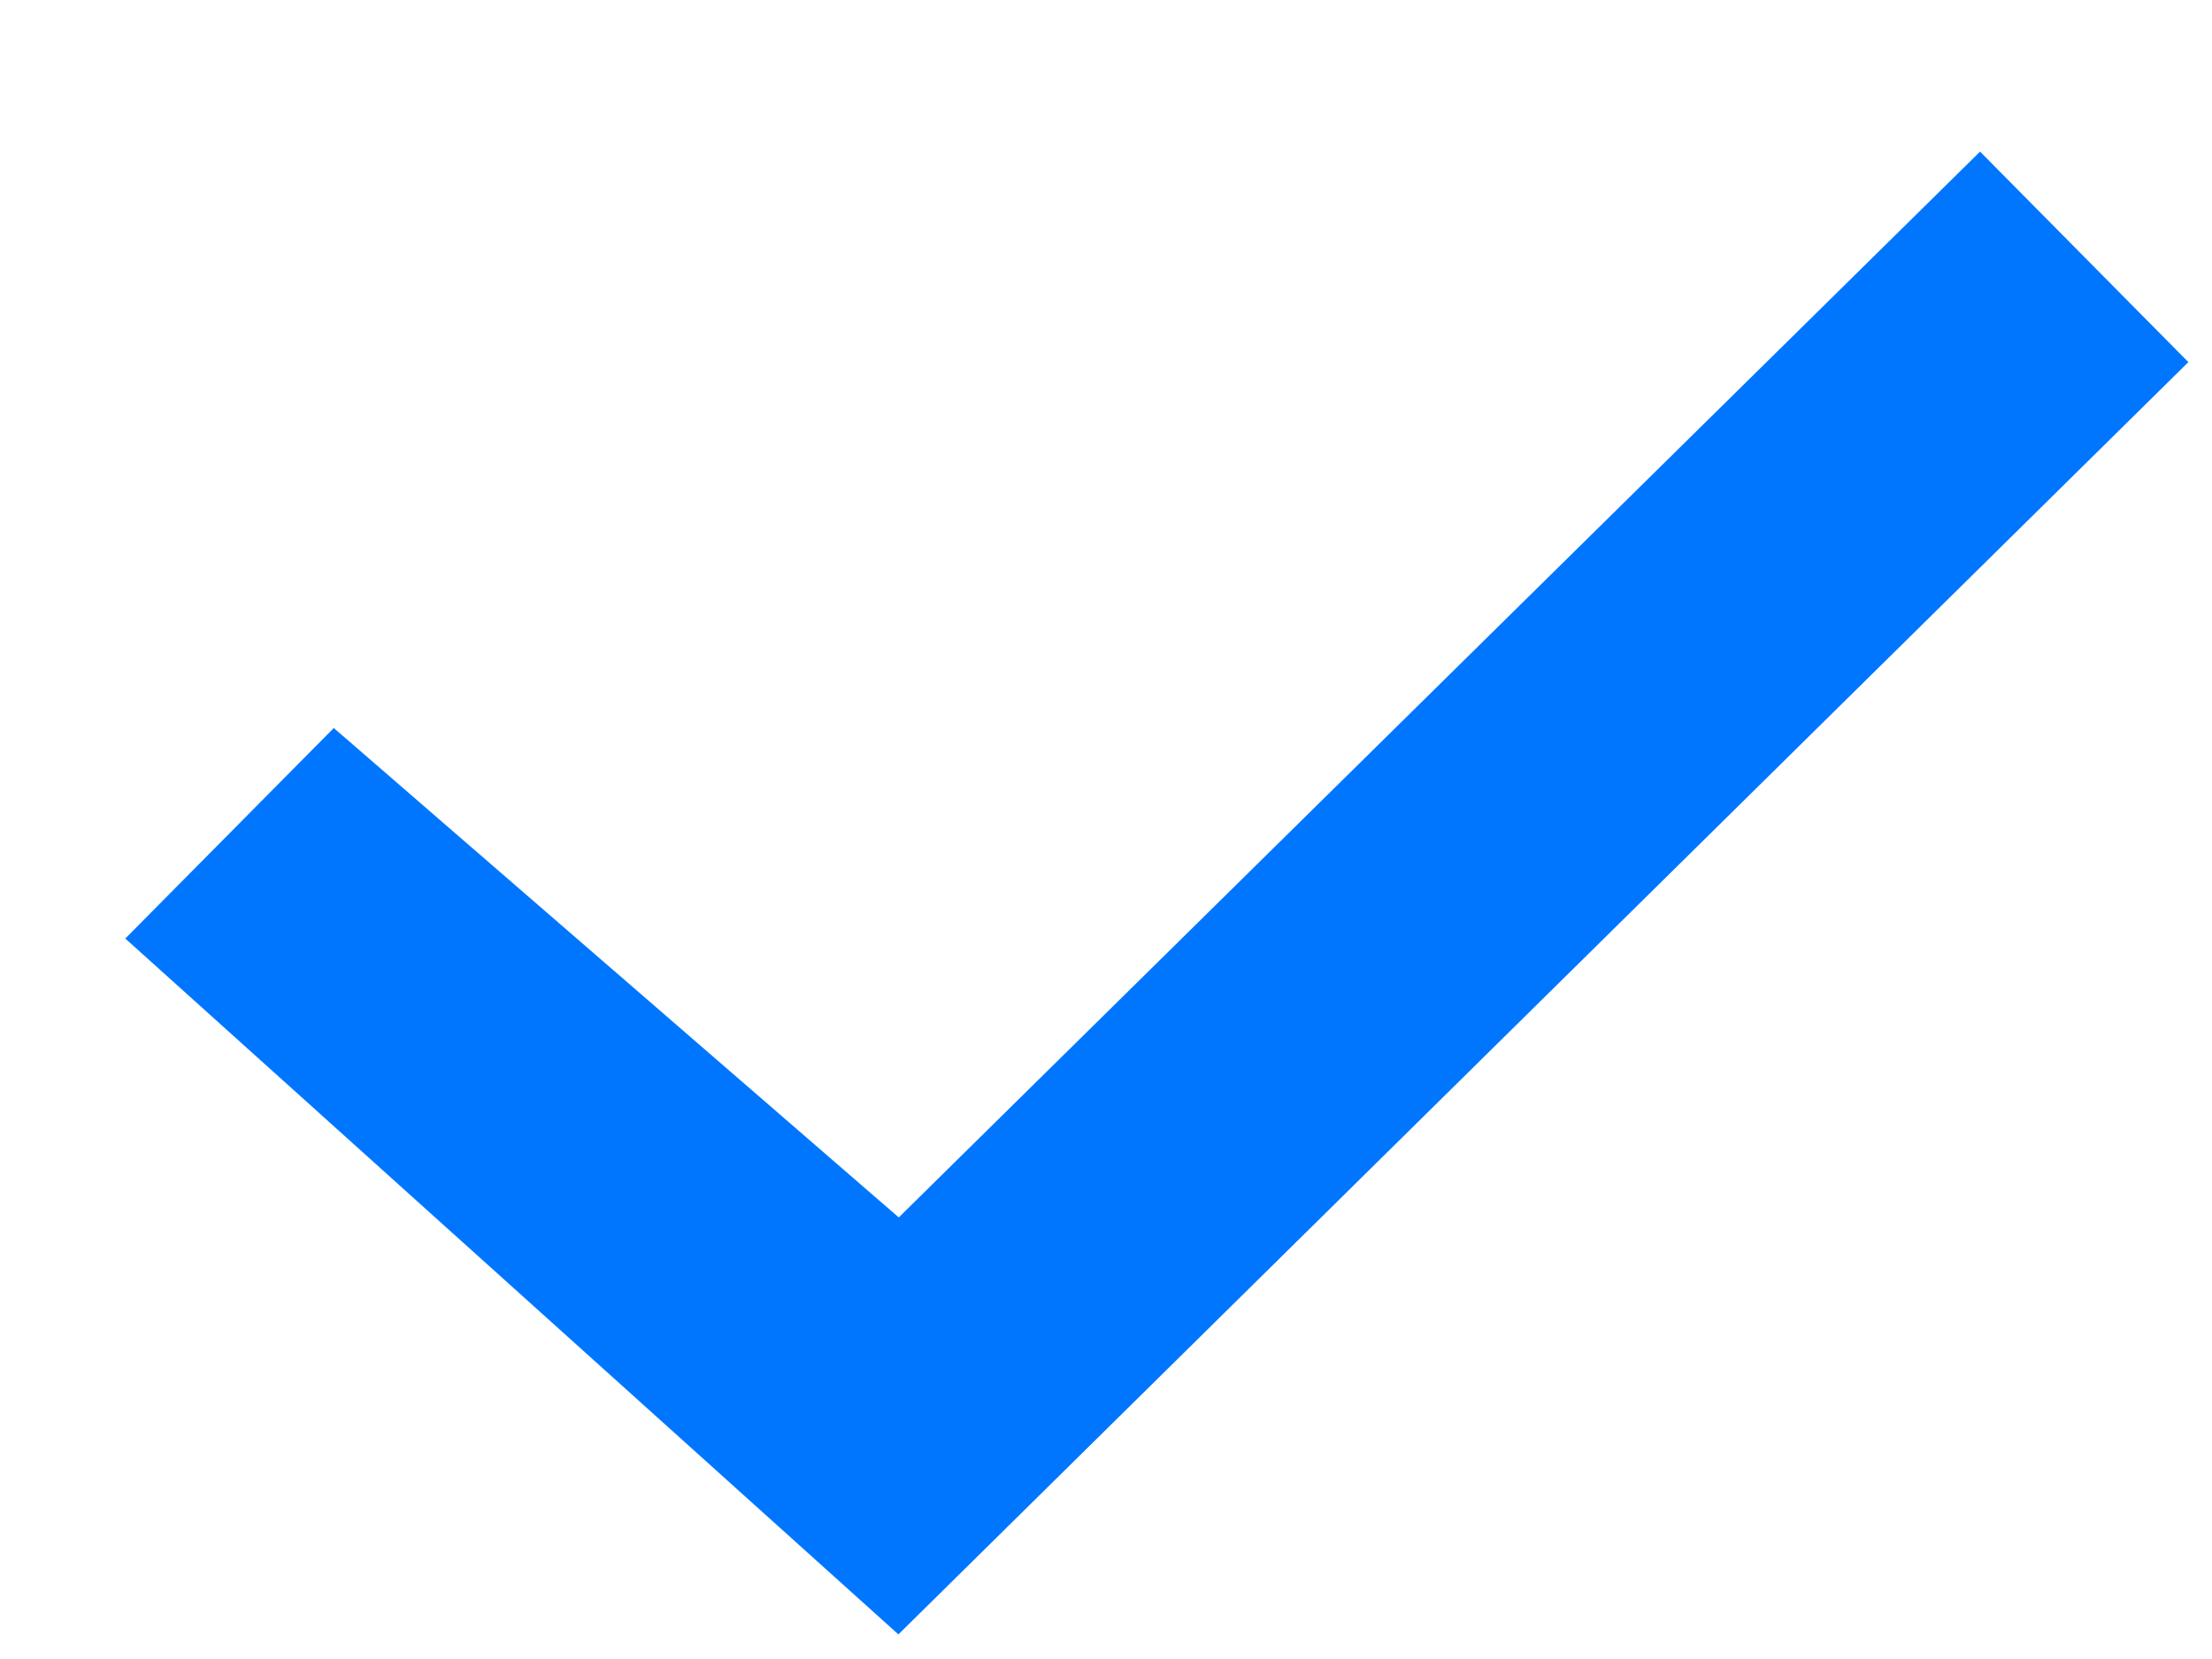
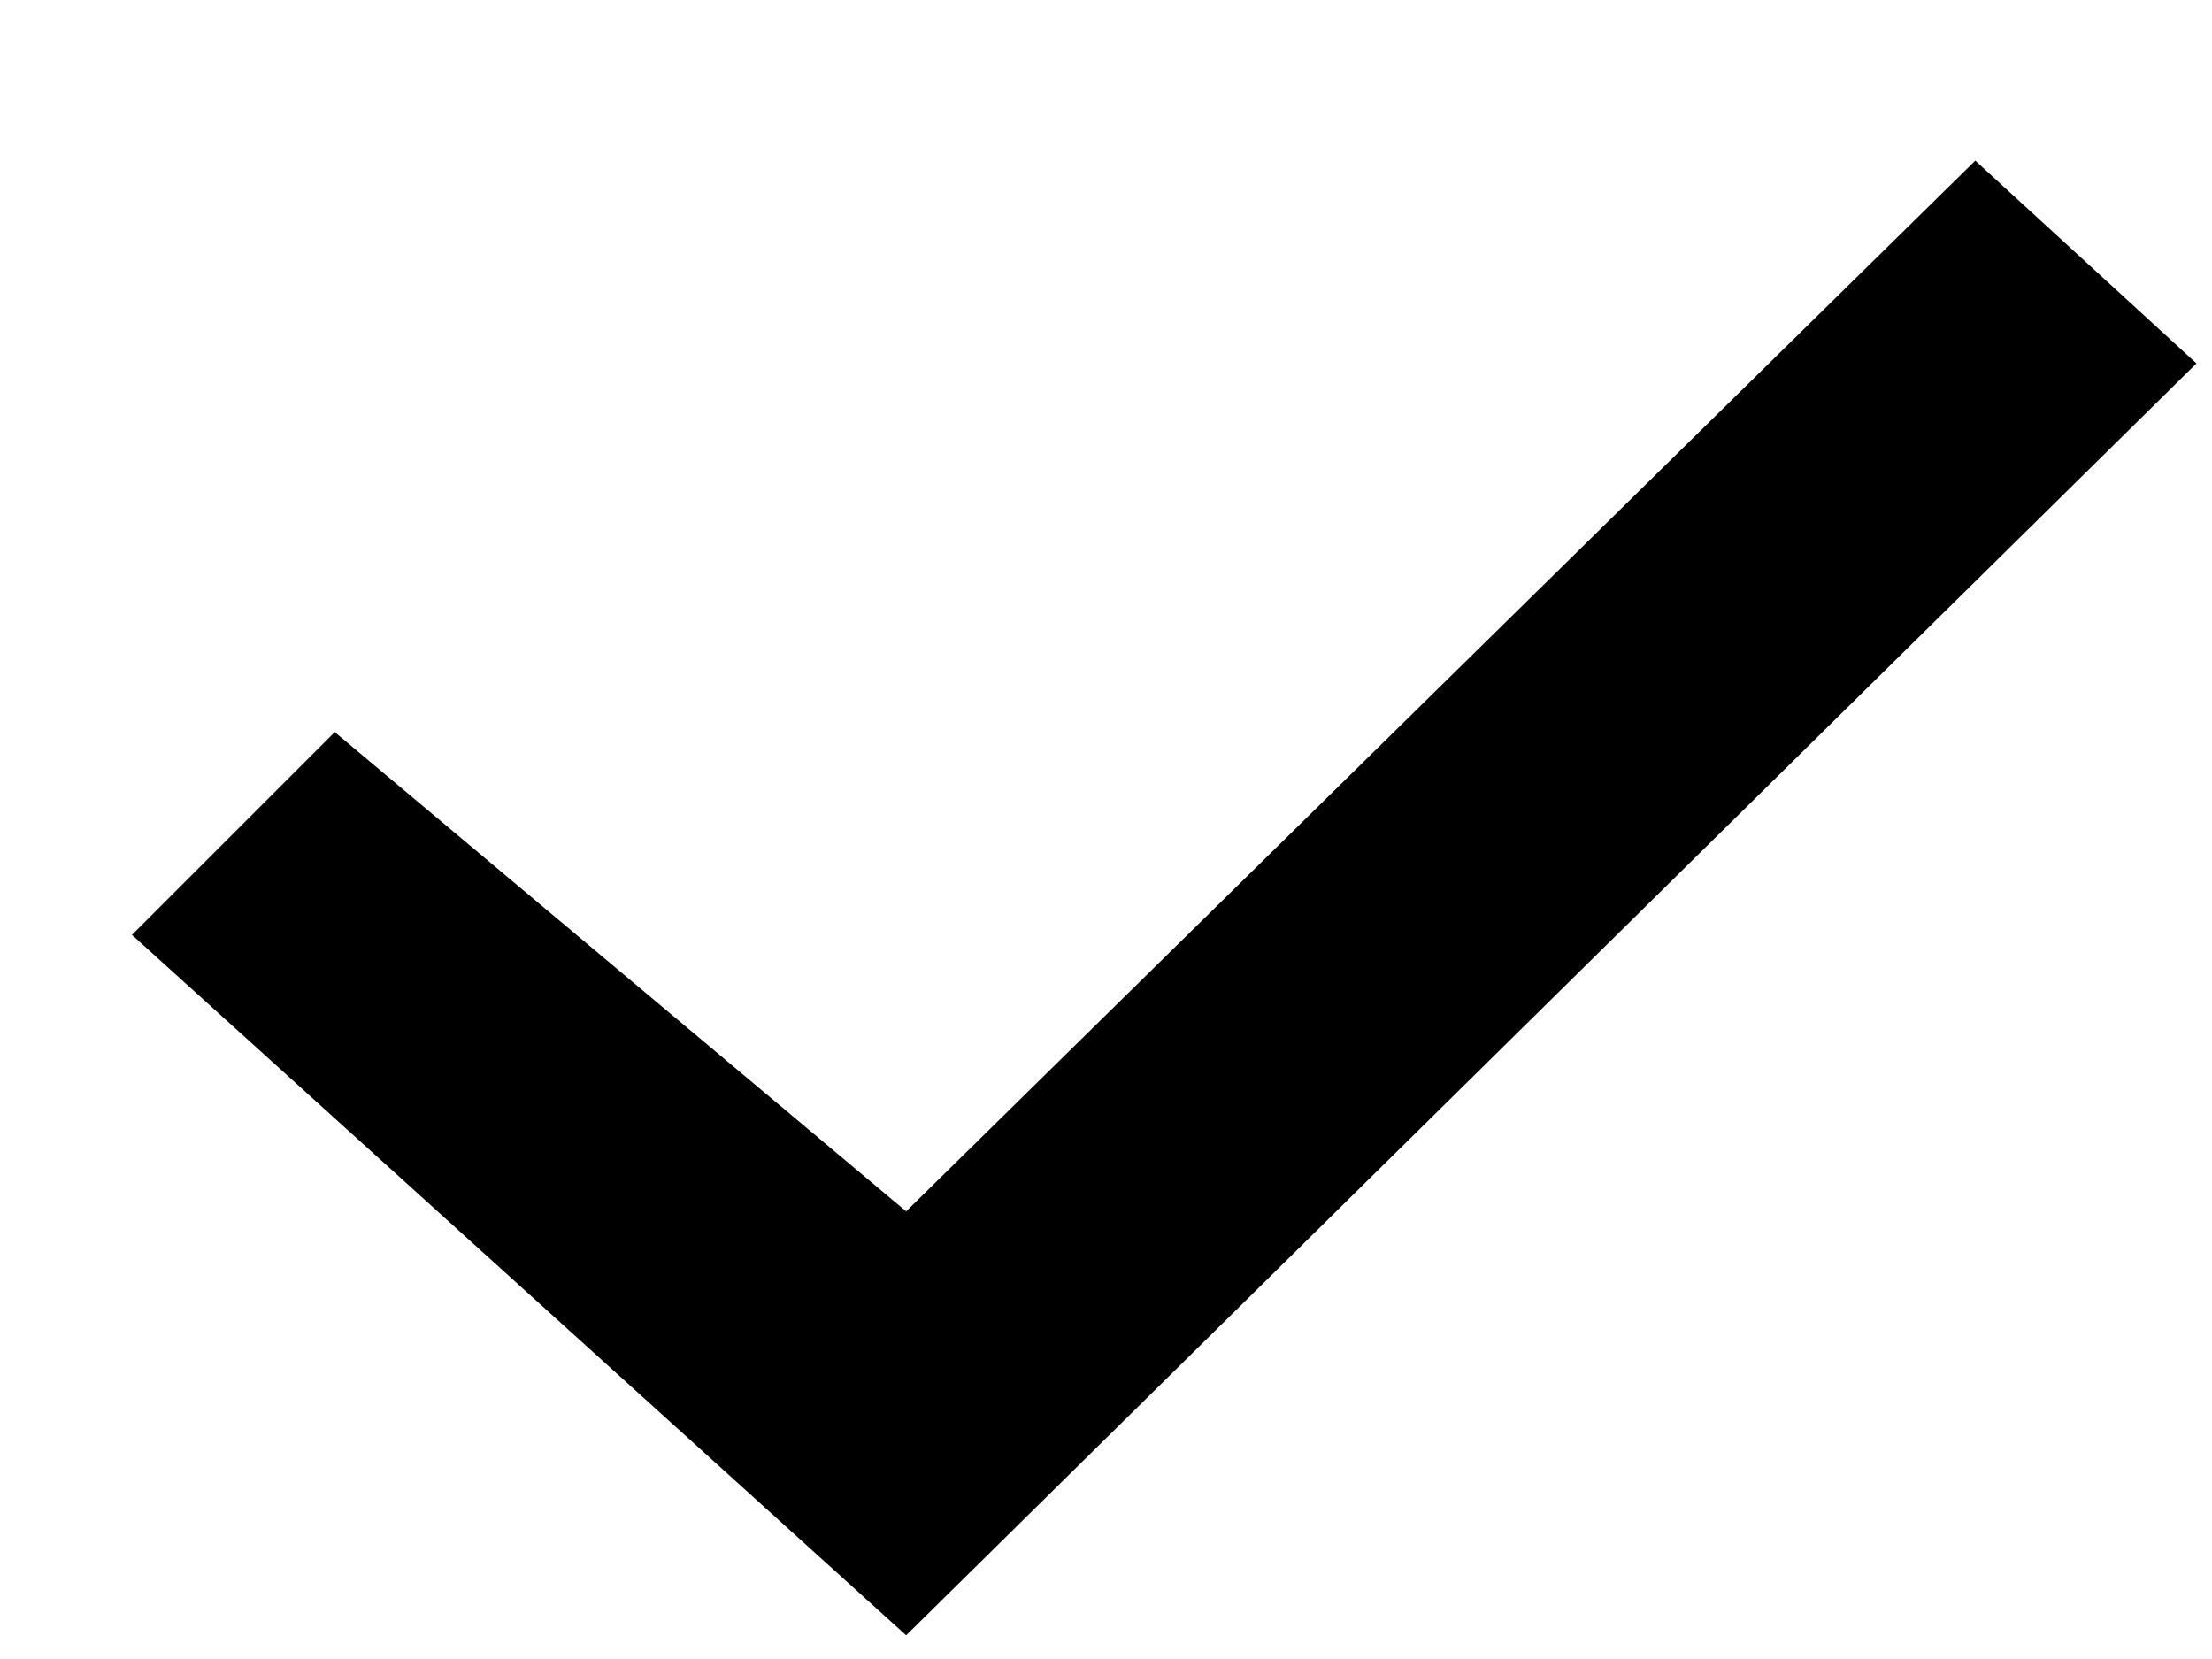
- <svg xmlns="http://www.w3.org/2000/svg" width="12px" height="9px" viewBox="0 0 12 9" version="1.1">
-   <defs />
-   <g id="Alchemy" stroke="none" stroke-width="1" fill="none" fill-rule="evenodd">
-     <g id="btn/-predict-small" transform="translate(-12, -8)" fill="#0076FF" fill-rule="nonzero">
+ <svg xmlns="http://www.w3.org/2000/svg" version="1.1" id="Слой_1" x="0px" y="0px" viewBox="0 0 12 9" style="enable-background:new 0 0 12 9;" xml:space="preserve">
+   <g id="Alchemy">
+     <g id="btn_x2F_-predict-small" transform="translate(-12, -8)">
      <g id="Group-2">
-         <g id="vote/-v-small-copy-2" transform="translate(10.71575, 4.571499)">
-           <polygon id="v" points="12.026 4.251 13.156 5.393 6.158 12.295 1.964 8.52 3.095 7.378 6.16 10.033" />
+         <g id="vote_x2F_-v-small-copy-2" transform="translate(10.71575, 4.571499)">
+           <polygon id="v" points="12,4.3 13.2,5.4 6.2,12.3 2,8.5 3.1,7.4 6.2,10     " />
        </g>
      </g>
    </g>
  </g>
</svg>
